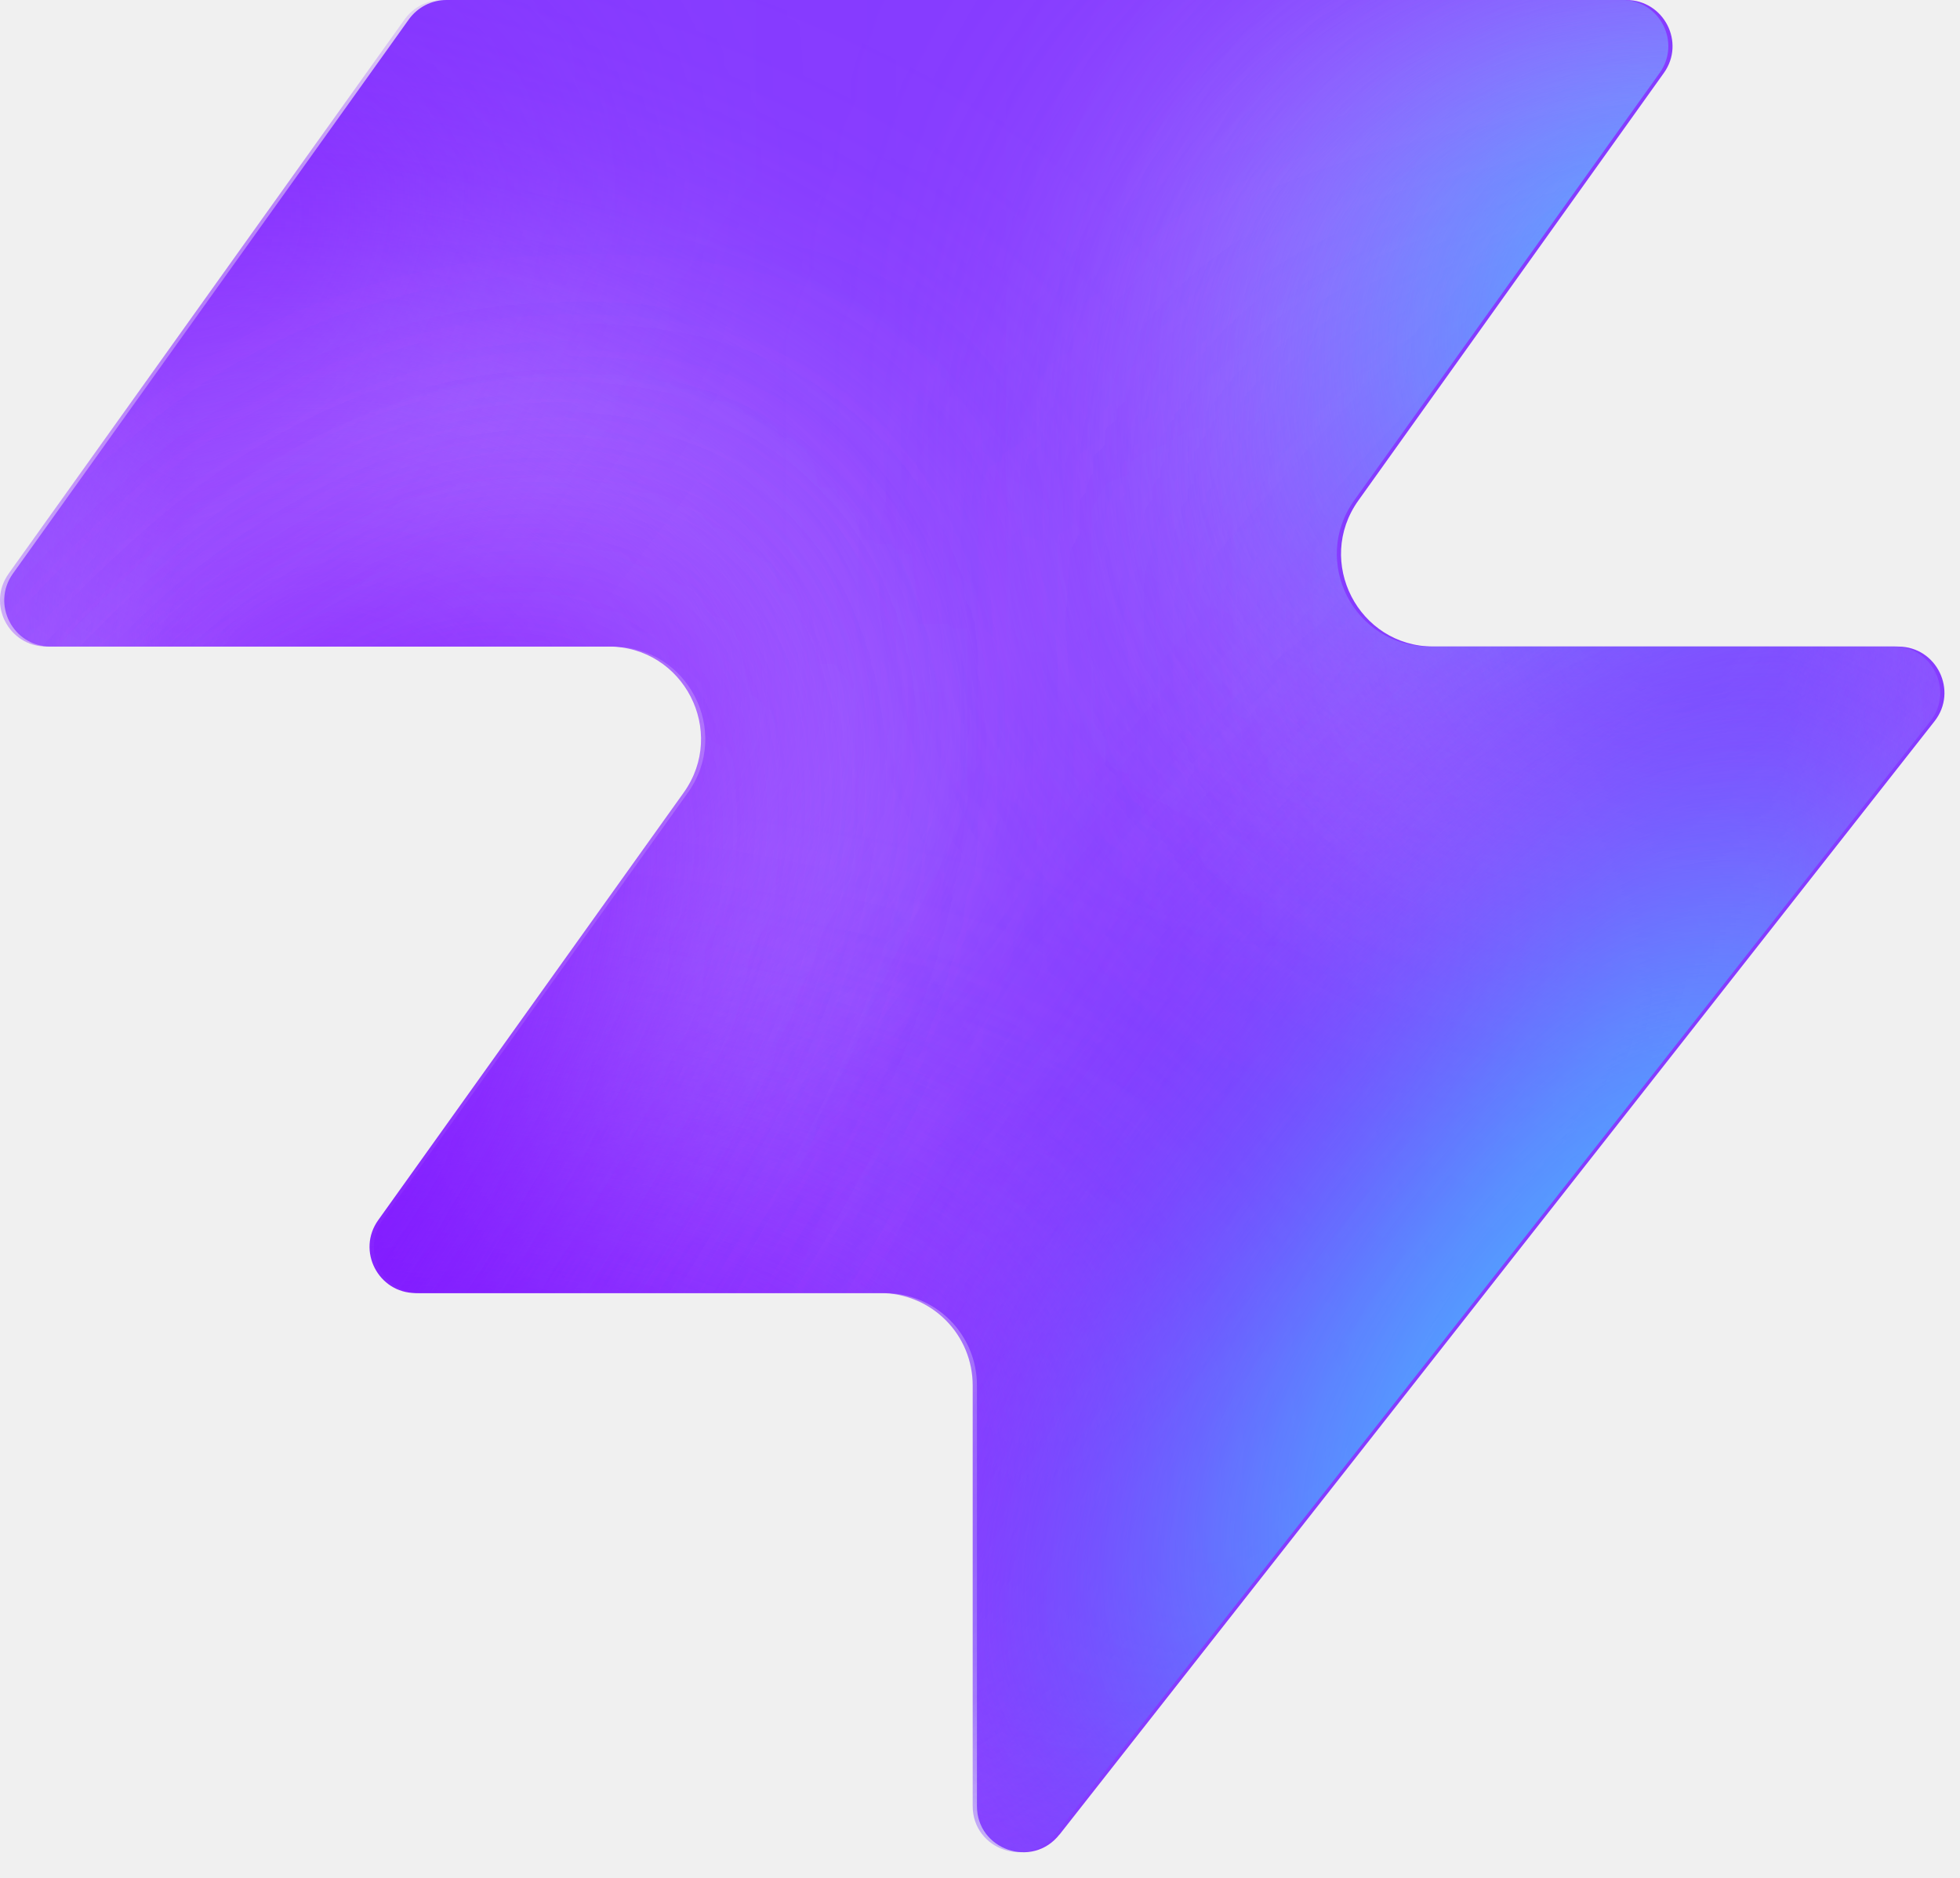
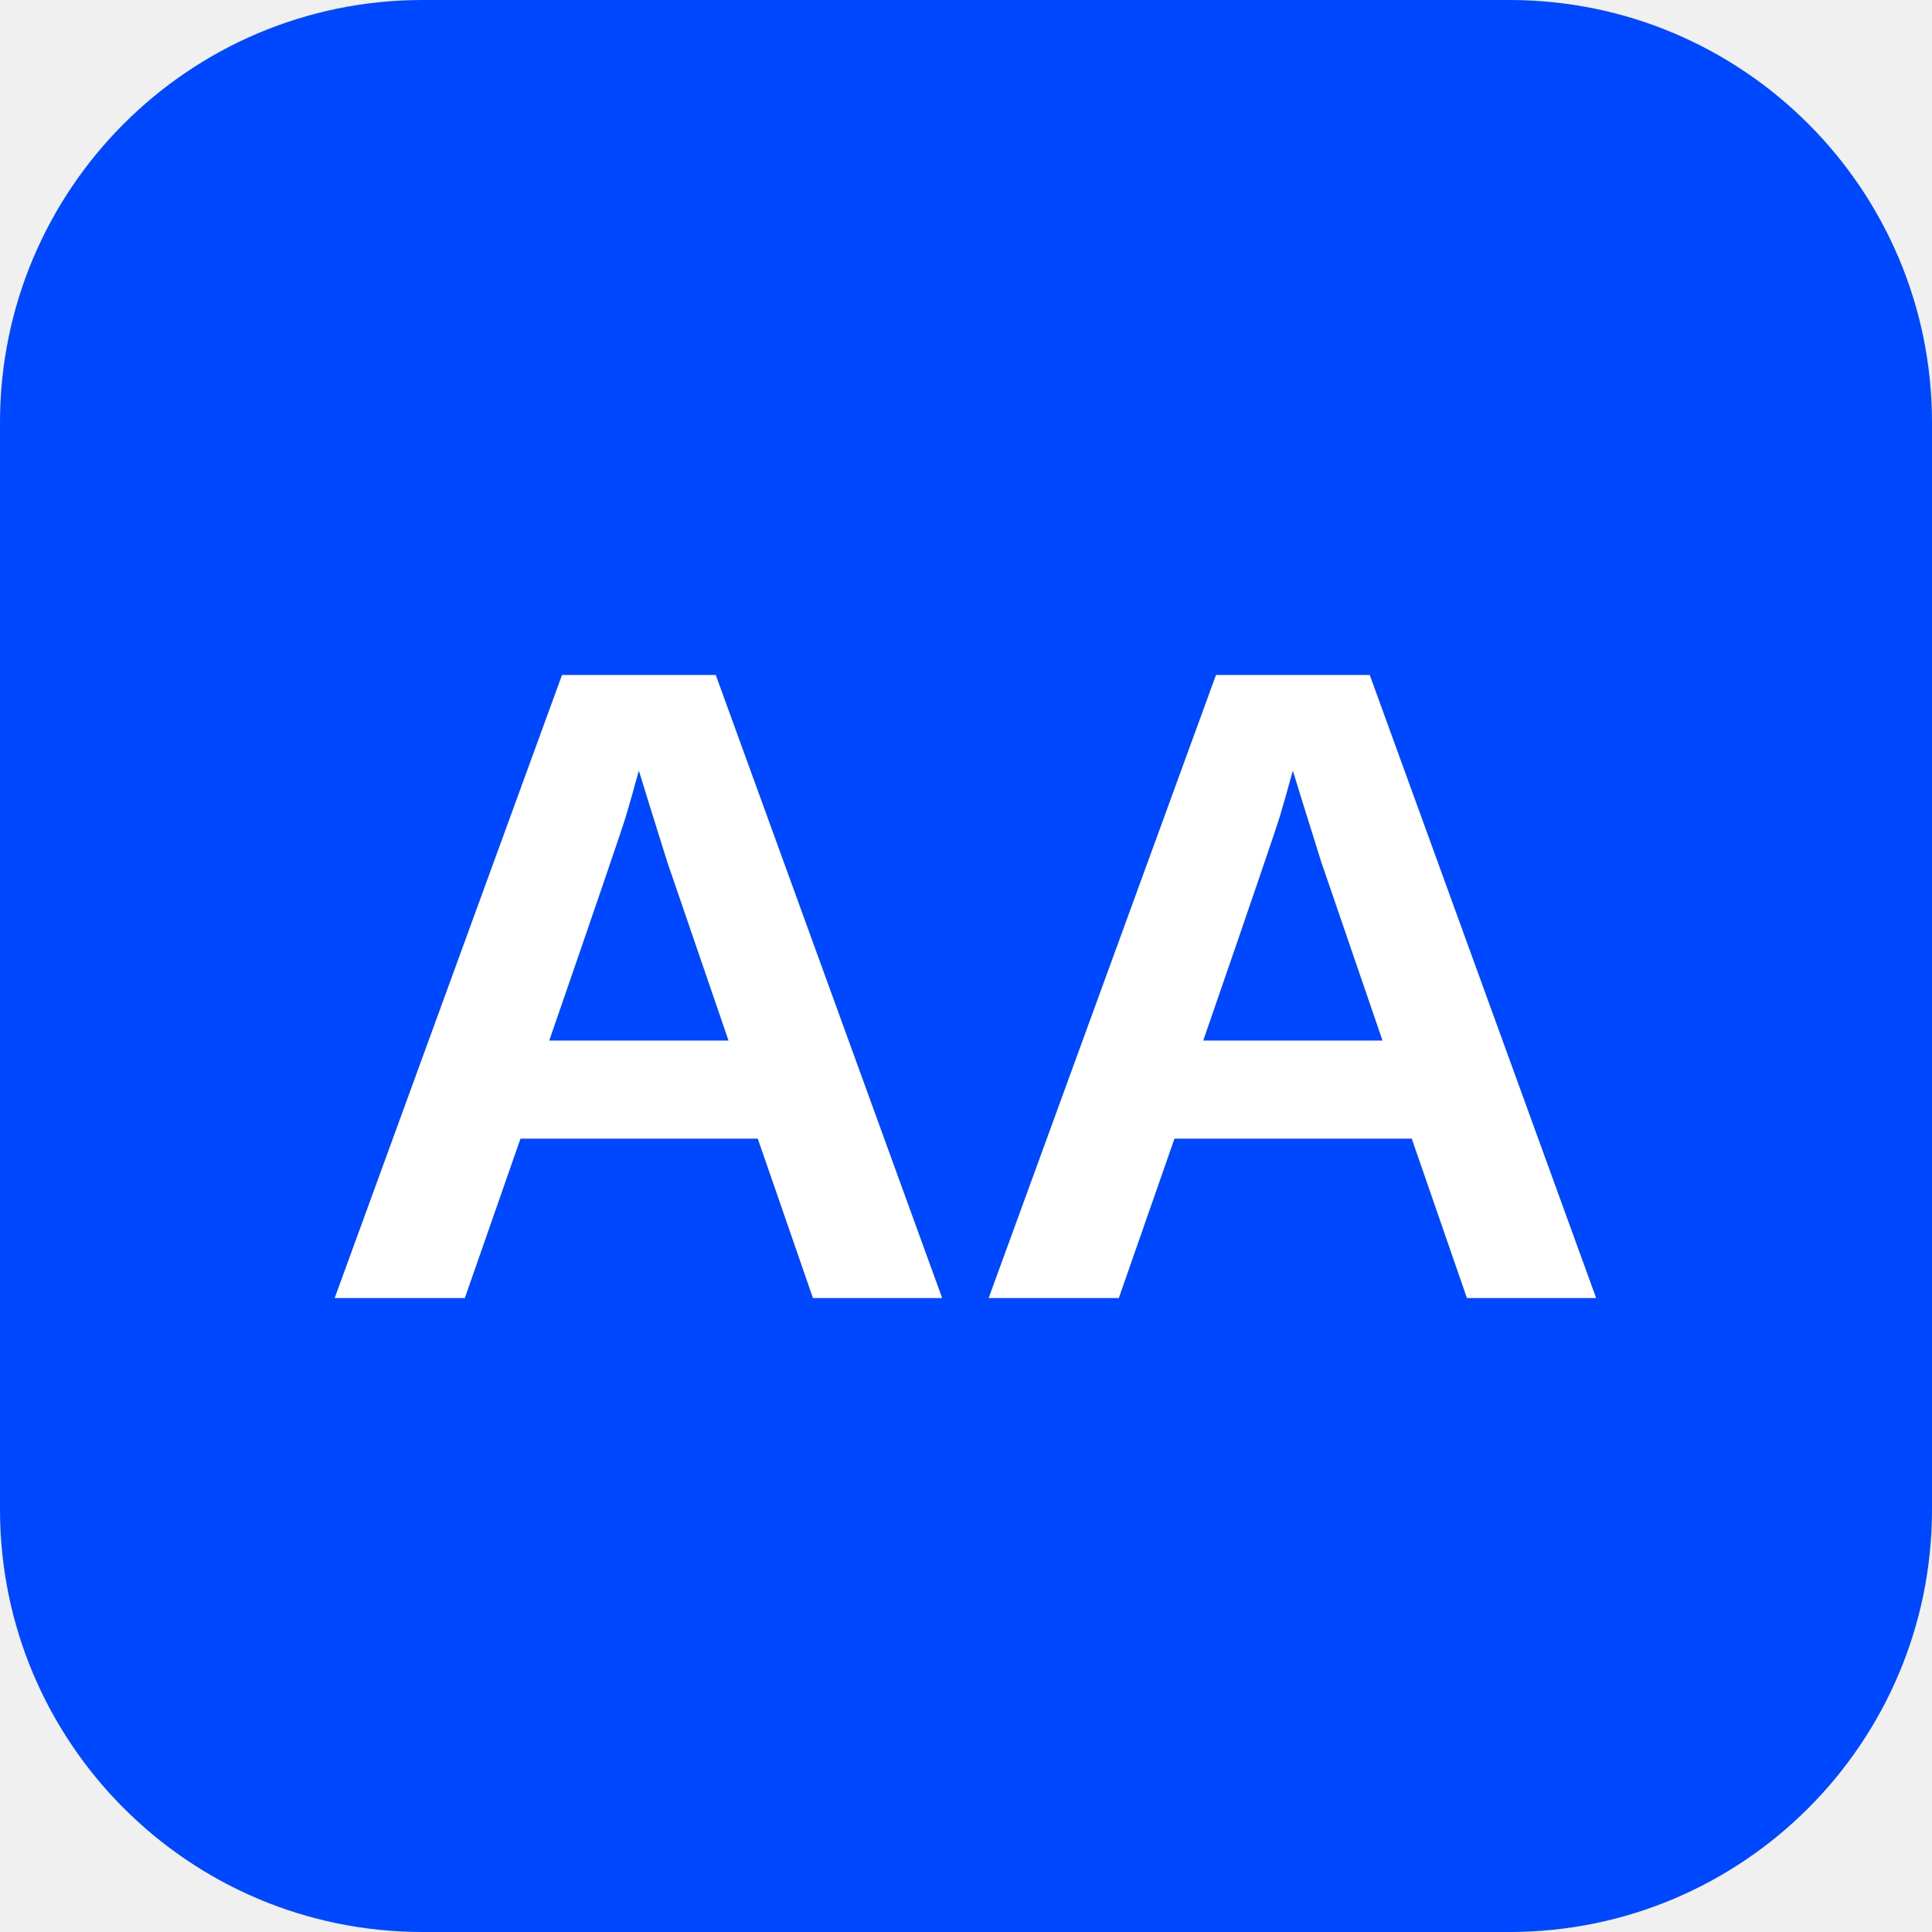
- <svg xmlns="http://www.w3.org/2000/svg" width="48" height="46" fill="none" viewBox="0 0 48 46">
-   <path fill="#863bff" d="M25.946 44.938c-.664.845-2.021.375-2.021-.698V33.937a2.26 2.26 0 0 0-2.262-2.262H10.287c-.92 0-1.456-1.04-.92-1.788l7.48-10.471c1.07-1.497 0-3.578-1.842-3.578H1.237c-.92 0-1.456-1.04-.92-1.788L10.013.474c.214-.297.556-.474.92-.474h28.894c.92 0 1.456 1.04.92 1.788l-7.48 10.471c-1.07 1.498 0 3.579 1.842 3.579h11.377c.943 0 1.473 1.088.89 1.83L25.947 44.94z" style="fill:#863bff;fill:color(display-p3 .525 .23 1);fill-opacity:1" />
-   <mask id="a" width="48" height="46" x="0" y="0" maskUnits="userSpaceOnUse" style="mask-type:alpha">
-     <path fill="#000" d="M25.842 44.938c-.664.844-2.021.375-2.021-.698V33.937a2.26 2.26 0 0 0-2.262-2.262H10.183c-.92 0-1.456-1.04-.92-1.788l7.48-10.471c1.07-1.498 0-3.579-1.842-3.579H1.133c-.92 0-1.456-1.04-.92-1.787L9.91.473c.214-.297.556-.474.92-.474h28.894c.92 0 1.456 1.04.92 1.788l-7.48 10.471c-1.07 1.498 0 3.578 1.842 3.578h11.377c.943 0 1.473 1.088.89 1.832L25.843 44.94z" style="fill:#000;fill-opacity:1" />
-   </mask>
-   <g mask="url(#a)">
-     <g filter="url(#b)">
-       <ellipse cx="5.508" cy="14.704" fill="#ede6ff" rx="5.508" ry="14.704" style="fill:#ede6ff;fill:color(display-p3 .927 .903 1);fill-opacity:1" transform="matrix(.00324 1 1 -.00324 -4.47 31.516)" />
-     </g>
-     <g filter="url(#c)">
-       <ellipse cx="10.399" cy="29.851" fill="#ede6ff" rx="10.399" ry="29.851" style="fill:#ede6ff;fill:color(display-p3 .927 .903 1);fill-opacity:1" transform="matrix(.00324 1 1 -.00324 -39.328 7.883)" />
-     </g>
-     <g filter="url(#d)">
-       <ellipse cx="5.508" cy="30.487" fill="#7e14ff" rx="5.508" ry="30.487" style="fill:#7e14ff;fill:color(display-p3 .492 .077 1);fill-opacity:1" transform="rotate(89.814 -25.913 -14.639)scale(1 -1)" />
-     </g>
-     <g filter="url(#e)">
-       <ellipse cx="5.508" cy="30.599" fill="#7e14ff" rx="5.508" ry="30.599" style="fill:#7e14ff;fill:color(display-p3 .492 .077 1);fill-opacity:1" transform="rotate(89.814 -32.644 -3.334)scale(1 -1)" />
-     </g>
-     <g filter="url(#f)">
-       <ellipse cx="5.508" cy="30.599" fill="#7e14ff" rx="5.508" ry="30.599" style="fill:#7e14ff;fill:color(display-p3 .492 .077 1);fill-opacity:1" transform="matrix(.00324 1 1 -.00324 -34.34 30.47)" />
-     </g>
-     <g filter="url(#g)">
-       <ellipse cx="14.072" cy="22.078" fill="#ede6ff" rx="14.072" ry="22.078" style="fill:#ede6ff;fill:color(display-p3 .927 .903 1);fill-opacity:1" transform="rotate(93.35 24.506 48.493)scale(-1 1)" />
-     </g>
-     <g filter="url(#h)">
-       <ellipse cx="3.47" cy="21.501" fill="#7e14ff" rx="3.47" ry="21.501" style="fill:#7e14ff;fill:color(display-p3 .492 .077 1);fill-opacity:1" transform="rotate(89.009 28.708 47.59)scale(-1 1)" />
-     </g>
-     <g filter="url(#i)">
-       <ellipse cx="3.47" cy="21.501" fill="#7e14ff" rx="3.47" ry="21.501" style="fill:#7e14ff;fill:color(display-p3 .492 .077 1);fill-opacity:1" transform="rotate(89.009 28.708 47.59)scale(-1 1)" />
-     </g>
-     <g filter="url(#j)">
-       <ellipse cx=".387" cy="8.972" fill="#7e14ff" rx="4.407" ry="29.108" style="fill:#7e14ff;fill:color(display-p3 .492 .077 1);fill-opacity:1" transform="rotate(39.51 .387 8.972)" />
-     </g>
-     <g filter="url(#k)">
-       <ellipse cx="47.523" cy="-6.092" fill="#7e14ff" rx="4.407" ry="29.108" style="fill:#7e14ff;fill:color(display-p3 .492 .077 1);fill-opacity:1" transform="rotate(37.892 47.523 -6.092)" />
-     </g>
-     <g filter="url(#l)">
-       <ellipse cx="41.412" cy="6.333" fill="#47bfff" rx="5.971" ry="9.665" style="fill:#47bfff;fill:color(display-p3 .28 .748 1);fill-opacity:1" transform="rotate(37.892 41.412 6.333)" />
-     </g>
-     <g filter="url(#m)">
-       <ellipse cx="-1.879" cy="38.332" fill="#7e14ff" rx="4.407" ry="29.108" style="fill:#7e14ff;fill:color(display-p3 .492 .077 1);fill-opacity:1" transform="rotate(37.892 -1.88 38.332)" />
-     </g>
-     <g filter="url(#n)">
-       <ellipse cx="-1.879" cy="38.332" fill="#7e14ff" rx="4.407" ry="29.108" style="fill:#7e14ff;fill:color(display-p3 .492 .077 1);fill-opacity:1" transform="rotate(37.892 -1.88 38.332)" />
-     </g>
-     <g filter="url(#o)">
-       <ellipse cx="35.651" cy="29.907" fill="#7e14ff" rx="4.407" ry="29.108" style="fill:#7e14ff;fill:color(display-p3 .492 .077 1);fill-opacity:1" transform="rotate(37.892 35.651 29.907)" />
-     </g>
-     <g filter="url(#p)">
-       <ellipse cx="38.418" cy="32.4" fill="#47bfff" rx="5.971" ry="15.297" style="fill:#47bfff;fill:color(display-p3 .28 .748 1);fill-opacity:1" transform="rotate(37.892 38.418 32.4)" />
-     </g>
-   </g>
-   <defs>
-     <filter id="b" width="60.045" height="41.654" x="-19.77" y="16.149" color-interpolation-filters="sRGB" filterUnits="userSpaceOnUse">
-       <feFlood flood-opacity="0" result="BackgroundImageFix" />
-       <feBlend in="SourceGraphic" in2="BackgroundImageFix" result="shape" />
-       <feGaussianBlur result="effect1_foregroundBlur_2002_17158" stdDeviation="7.659" />
-     </filter>
-     <filter id="c" width="90.34" height="51.437" x="-54.613" y="-7.533" color-interpolation-filters="sRGB" filterUnits="userSpaceOnUse">
-       <feFlood flood-opacity="0" result="BackgroundImageFix" />
-       <feBlend in="SourceGraphic" in2="BackgroundImageFix" result="shape" />
-       <feGaussianBlur result="effect1_foregroundBlur_2002_17158" stdDeviation="7.659" />
-     </filter>
-     <filter id="d" width="79.355" height="29.4" x="-49.64" y="2.03" color-interpolation-filters="sRGB" filterUnits="userSpaceOnUse">
-       <feFlood flood-opacity="0" result="BackgroundImageFix" />
-       <feBlend in="SourceGraphic" in2="BackgroundImageFix" result="shape" />
-       <feGaussianBlur result="effect1_foregroundBlur_2002_17158" stdDeviation="4.596" />
-     </filter>
-     <filter id="e" width="79.579" height="29.4" x="-45.045" y="20.029" color-interpolation-filters="sRGB" filterUnits="userSpaceOnUse">
-       <feFlood flood-opacity="0" result="BackgroundImageFix" />
-       <feBlend in="SourceGraphic" in2="BackgroundImageFix" result="shape" />
-       <feGaussianBlur result="effect1_foregroundBlur_2002_17158" stdDeviation="4.596" />
-     </filter>
-     <filter id="f" width="79.579" height="29.4" x="-43.513" y="21.178" color-interpolation-filters="sRGB" filterUnits="userSpaceOnUse">
-       <feFlood flood-opacity="0" result="BackgroundImageFix" />
-       <feBlend in="SourceGraphic" in2="BackgroundImageFix" result="shape" />
-       <feGaussianBlur result="effect1_foregroundBlur_2002_17158" stdDeviation="4.596" />
-     </filter>
-     <filter id="g" width="74.749" height="58.852" x="15.756" y="-17.901" color-interpolation-filters="sRGB" filterUnits="userSpaceOnUse">
-       <feFlood flood-opacity="0" result="BackgroundImageFix" />
-       <feBlend in="SourceGraphic" in2="BackgroundImageFix" result="shape" />
-       <feGaussianBlur result="effect1_foregroundBlur_2002_17158" stdDeviation="7.659" />
-     </filter>
-     <filter id="h" width="61.377" height="25.362" x="23.548" y="2.284" color-interpolation-filters="sRGB" filterUnits="userSpaceOnUse">
-       <feFlood flood-opacity="0" result="BackgroundImageFix" />
-       <feBlend in="SourceGraphic" in2="BackgroundImageFix" result="shape" />
-       <feGaussianBlur result="effect1_foregroundBlur_2002_17158" stdDeviation="4.596" />
-     </filter>
-     <filter id="i" width="61.377" height="25.362" x="23.548" y="2.284" color-interpolation-filters="sRGB" filterUnits="userSpaceOnUse">
-       <feFlood flood-opacity="0" result="BackgroundImageFix" />
-       <feBlend in="SourceGraphic" in2="BackgroundImageFix" result="shape" />
-       <feGaussianBlur result="effect1_foregroundBlur_2002_17158" stdDeviation="4.596" />
-     </filter>
-     <filter id="j" width="56.045" height="63.649" x="-27.636" y="-22.853" color-interpolation-filters="sRGB" filterUnits="userSpaceOnUse">
-       <feFlood flood-opacity="0" result="BackgroundImageFix" />
-       <feBlend in="SourceGraphic" in2="BackgroundImageFix" result="shape" />
-       <feGaussianBlur result="effect1_foregroundBlur_2002_17158" stdDeviation="4.596" />
-     </filter>
-     <filter id="k" width="54.814" height="64.646" x="20.116" y="-38.415" color-interpolation-filters="sRGB" filterUnits="userSpaceOnUse">
-       <feFlood flood-opacity="0" result="BackgroundImageFix" />
-       <feBlend in="SourceGraphic" in2="BackgroundImageFix" result="shape" />
-       <feGaussianBlur result="effect1_foregroundBlur_2002_17158" stdDeviation="4.596" />
-     </filter>
-     <filter id="l" width="33.541" height="35.313" x="24.641" y="-11.323" color-interpolation-filters="sRGB" filterUnits="userSpaceOnUse">
-       <feFlood flood-opacity="0" result="BackgroundImageFix" />
-       <feBlend in="SourceGraphic" in2="BackgroundImageFix" result="shape" />
-       <feGaussianBlur result="effect1_foregroundBlur_2002_17158" stdDeviation="4.596" />
-     </filter>
-     <filter id="m" width="54.814" height="64.646" x="-29.286" y="6.009" color-interpolation-filters="sRGB" filterUnits="userSpaceOnUse">
-       <feFlood flood-opacity="0" result="BackgroundImageFix" />
-       <feBlend in="SourceGraphic" in2="BackgroundImageFix" result="shape" />
-       <feGaussianBlur result="effect1_foregroundBlur_2002_17158" stdDeviation="4.596" />
-     </filter>
-     <filter id="n" width="54.814" height="64.646" x="-29.286" y="6.009" color-interpolation-filters="sRGB" filterUnits="userSpaceOnUse">
-       <feFlood flood-opacity="0" result="BackgroundImageFix" />
-       <feBlend in="SourceGraphic" in2="BackgroundImageFix" result="shape" />
-       <feGaussianBlur result="effect1_foregroundBlur_2002_17158" stdDeviation="4.596" />
-     </filter>
-     <filter id="o" width="54.814" height="64.646" x="8.244" y="-2.416" color-interpolation-filters="sRGB" filterUnits="userSpaceOnUse">
-       <feFlood flood-opacity="0" result="BackgroundImageFix" />
-       <feBlend in="SourceGraphic" in2="BackgroundImageFix" result="shape" />
-       <feGaussianBlur result="effect1_foregroundBlur_2002_17158" stdDeviation="4.596" />
-     </filter>
-     <filter id="p" width="39.409" height="43.623" x="18.713" y="10.588" color-interpolation-filters="sRGB" filterUnits="userSpaceOnUse">
-       <feFlood flood-opacity="0" result="BackgroundImageFix" />
-       <feBlend in="SourceGraphic" in2="BackgroundImageFix" result="shape" />
-       <feGaussianBlur result="effect1_foregroundBlur_2002_17158" stdDeviation="4.596" />
-     </filter>
-   </defs>
+ <svg xmlns="http://www.w3.org/2000/svg" viewBox="0 0 64 64">
+   <rect width="64" height="64" rx="14" fill="#0048ff" />
+   <text x="32" y="43" font-family="Arial, sans-serif" font-size="30" font-weight="700" text-anchor="middle" fill="#ffffff">AA</text>
</svg>
